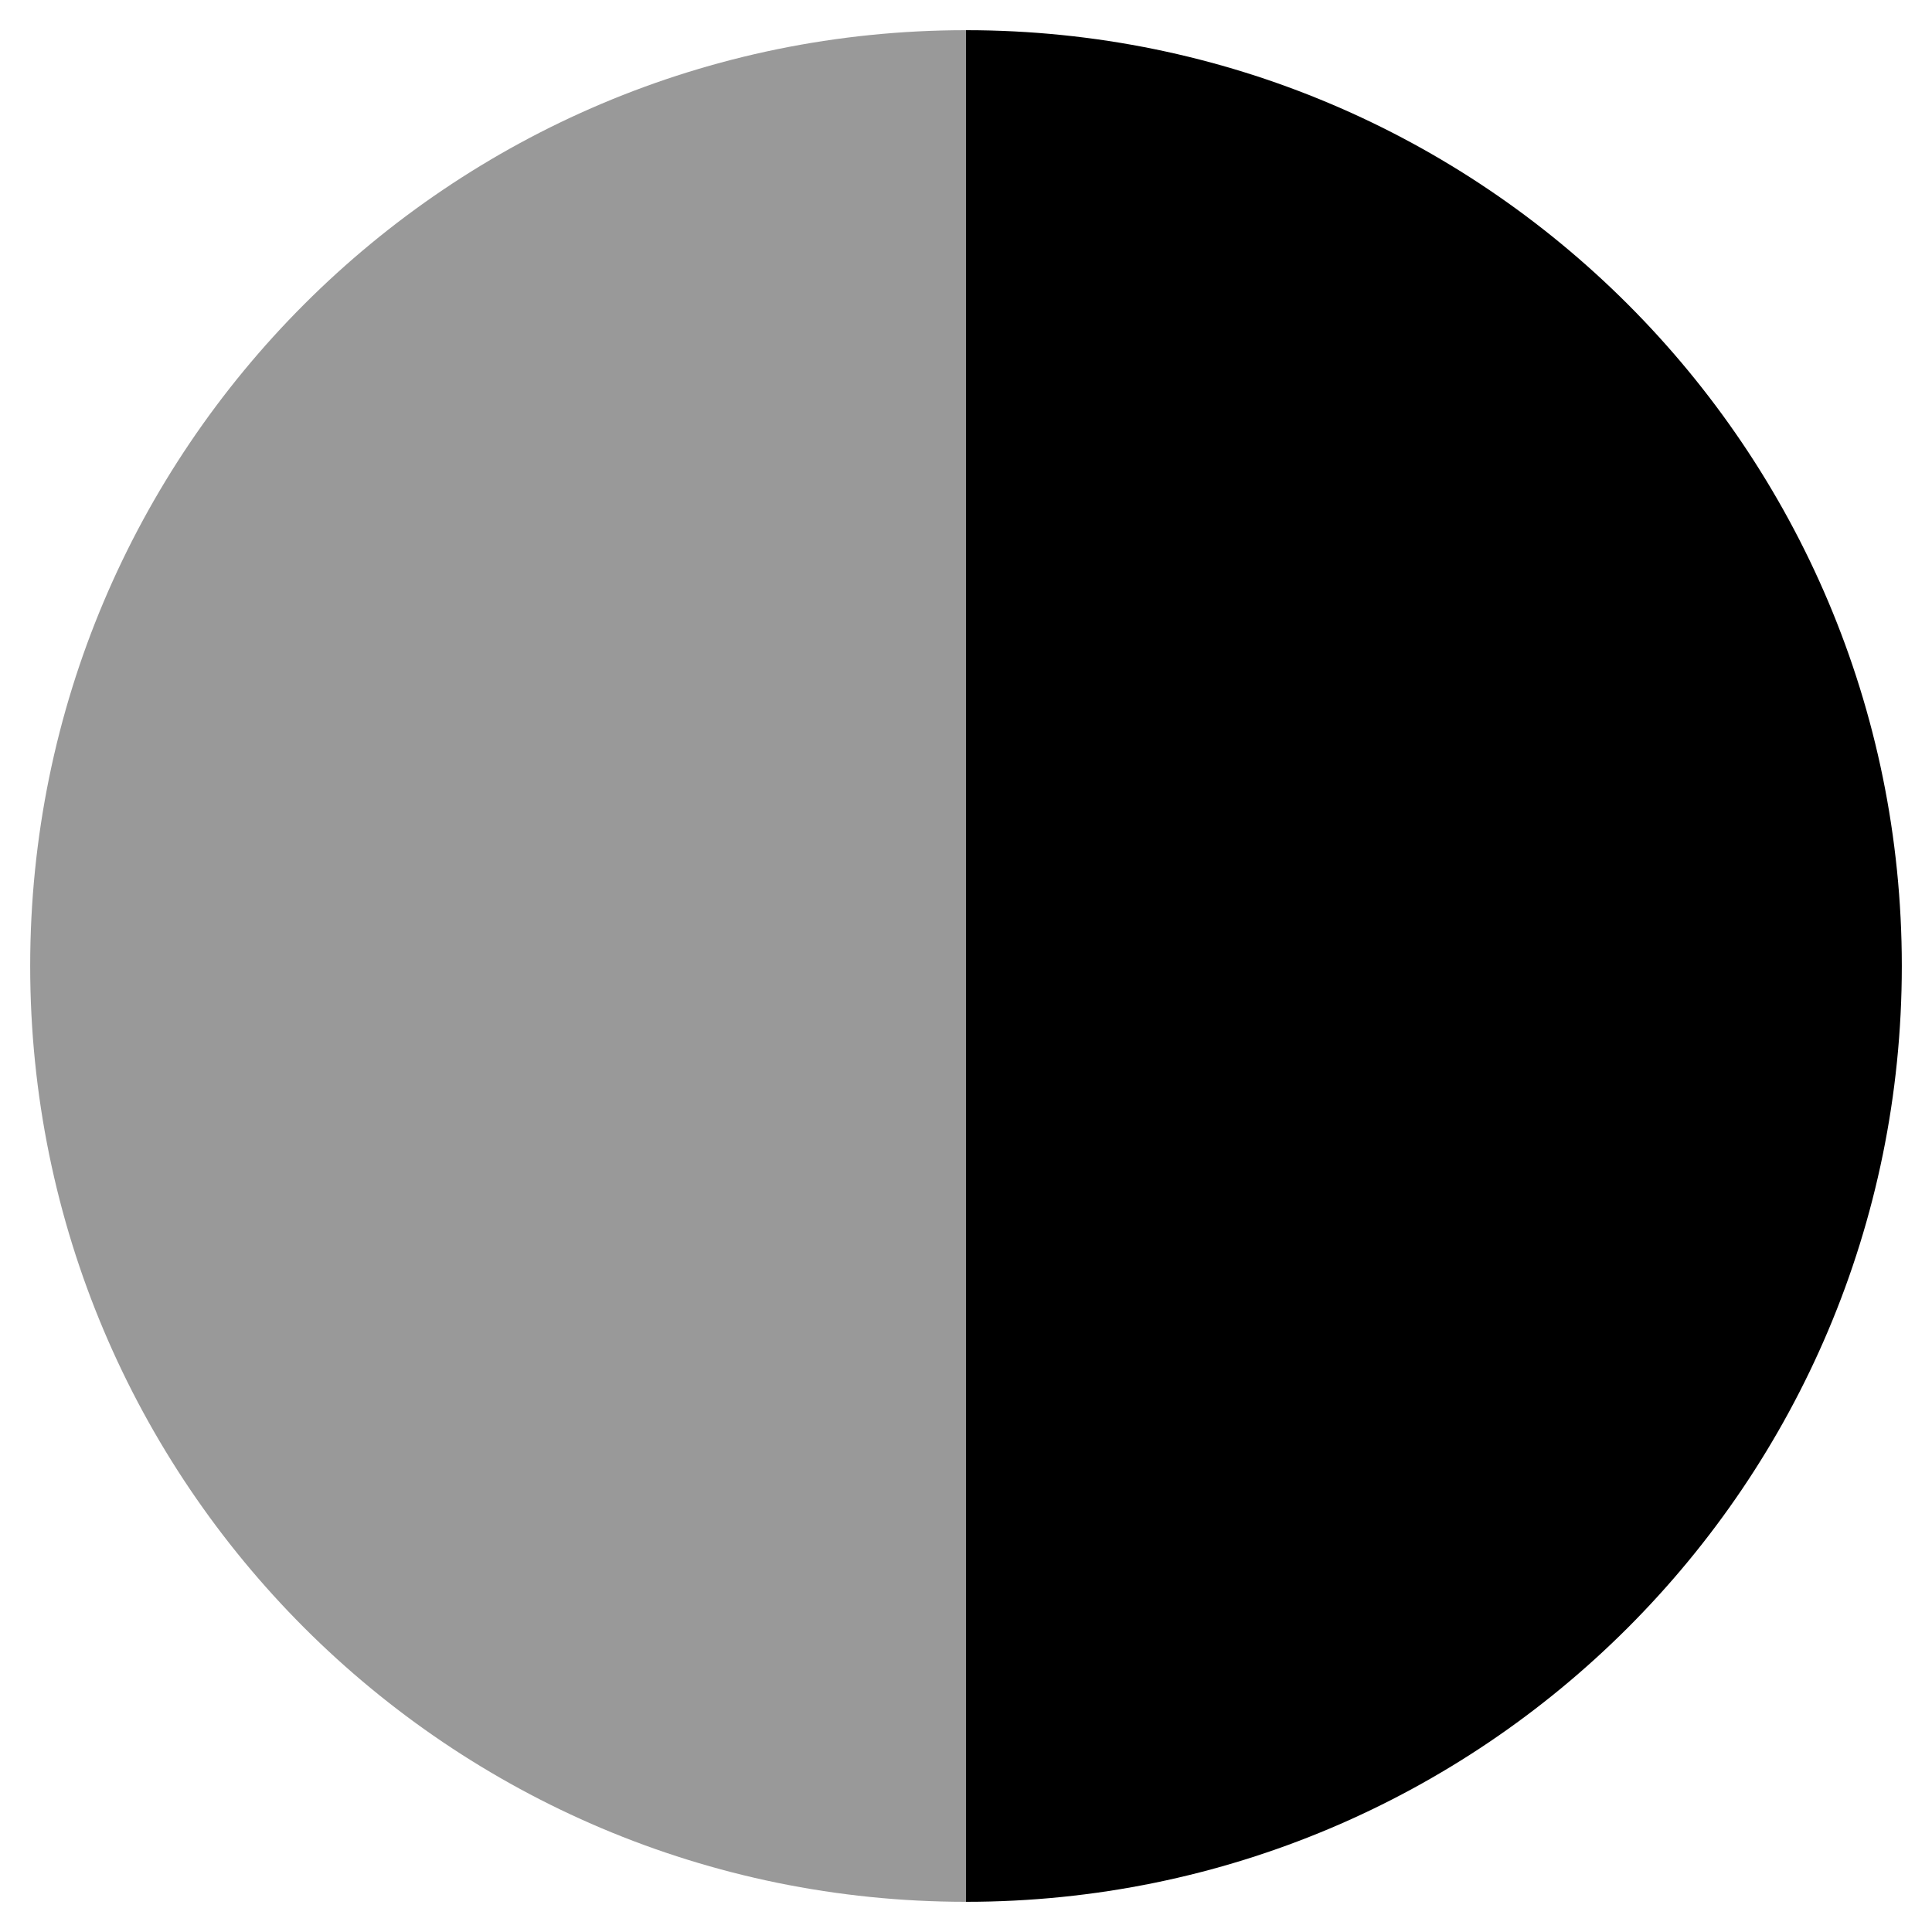
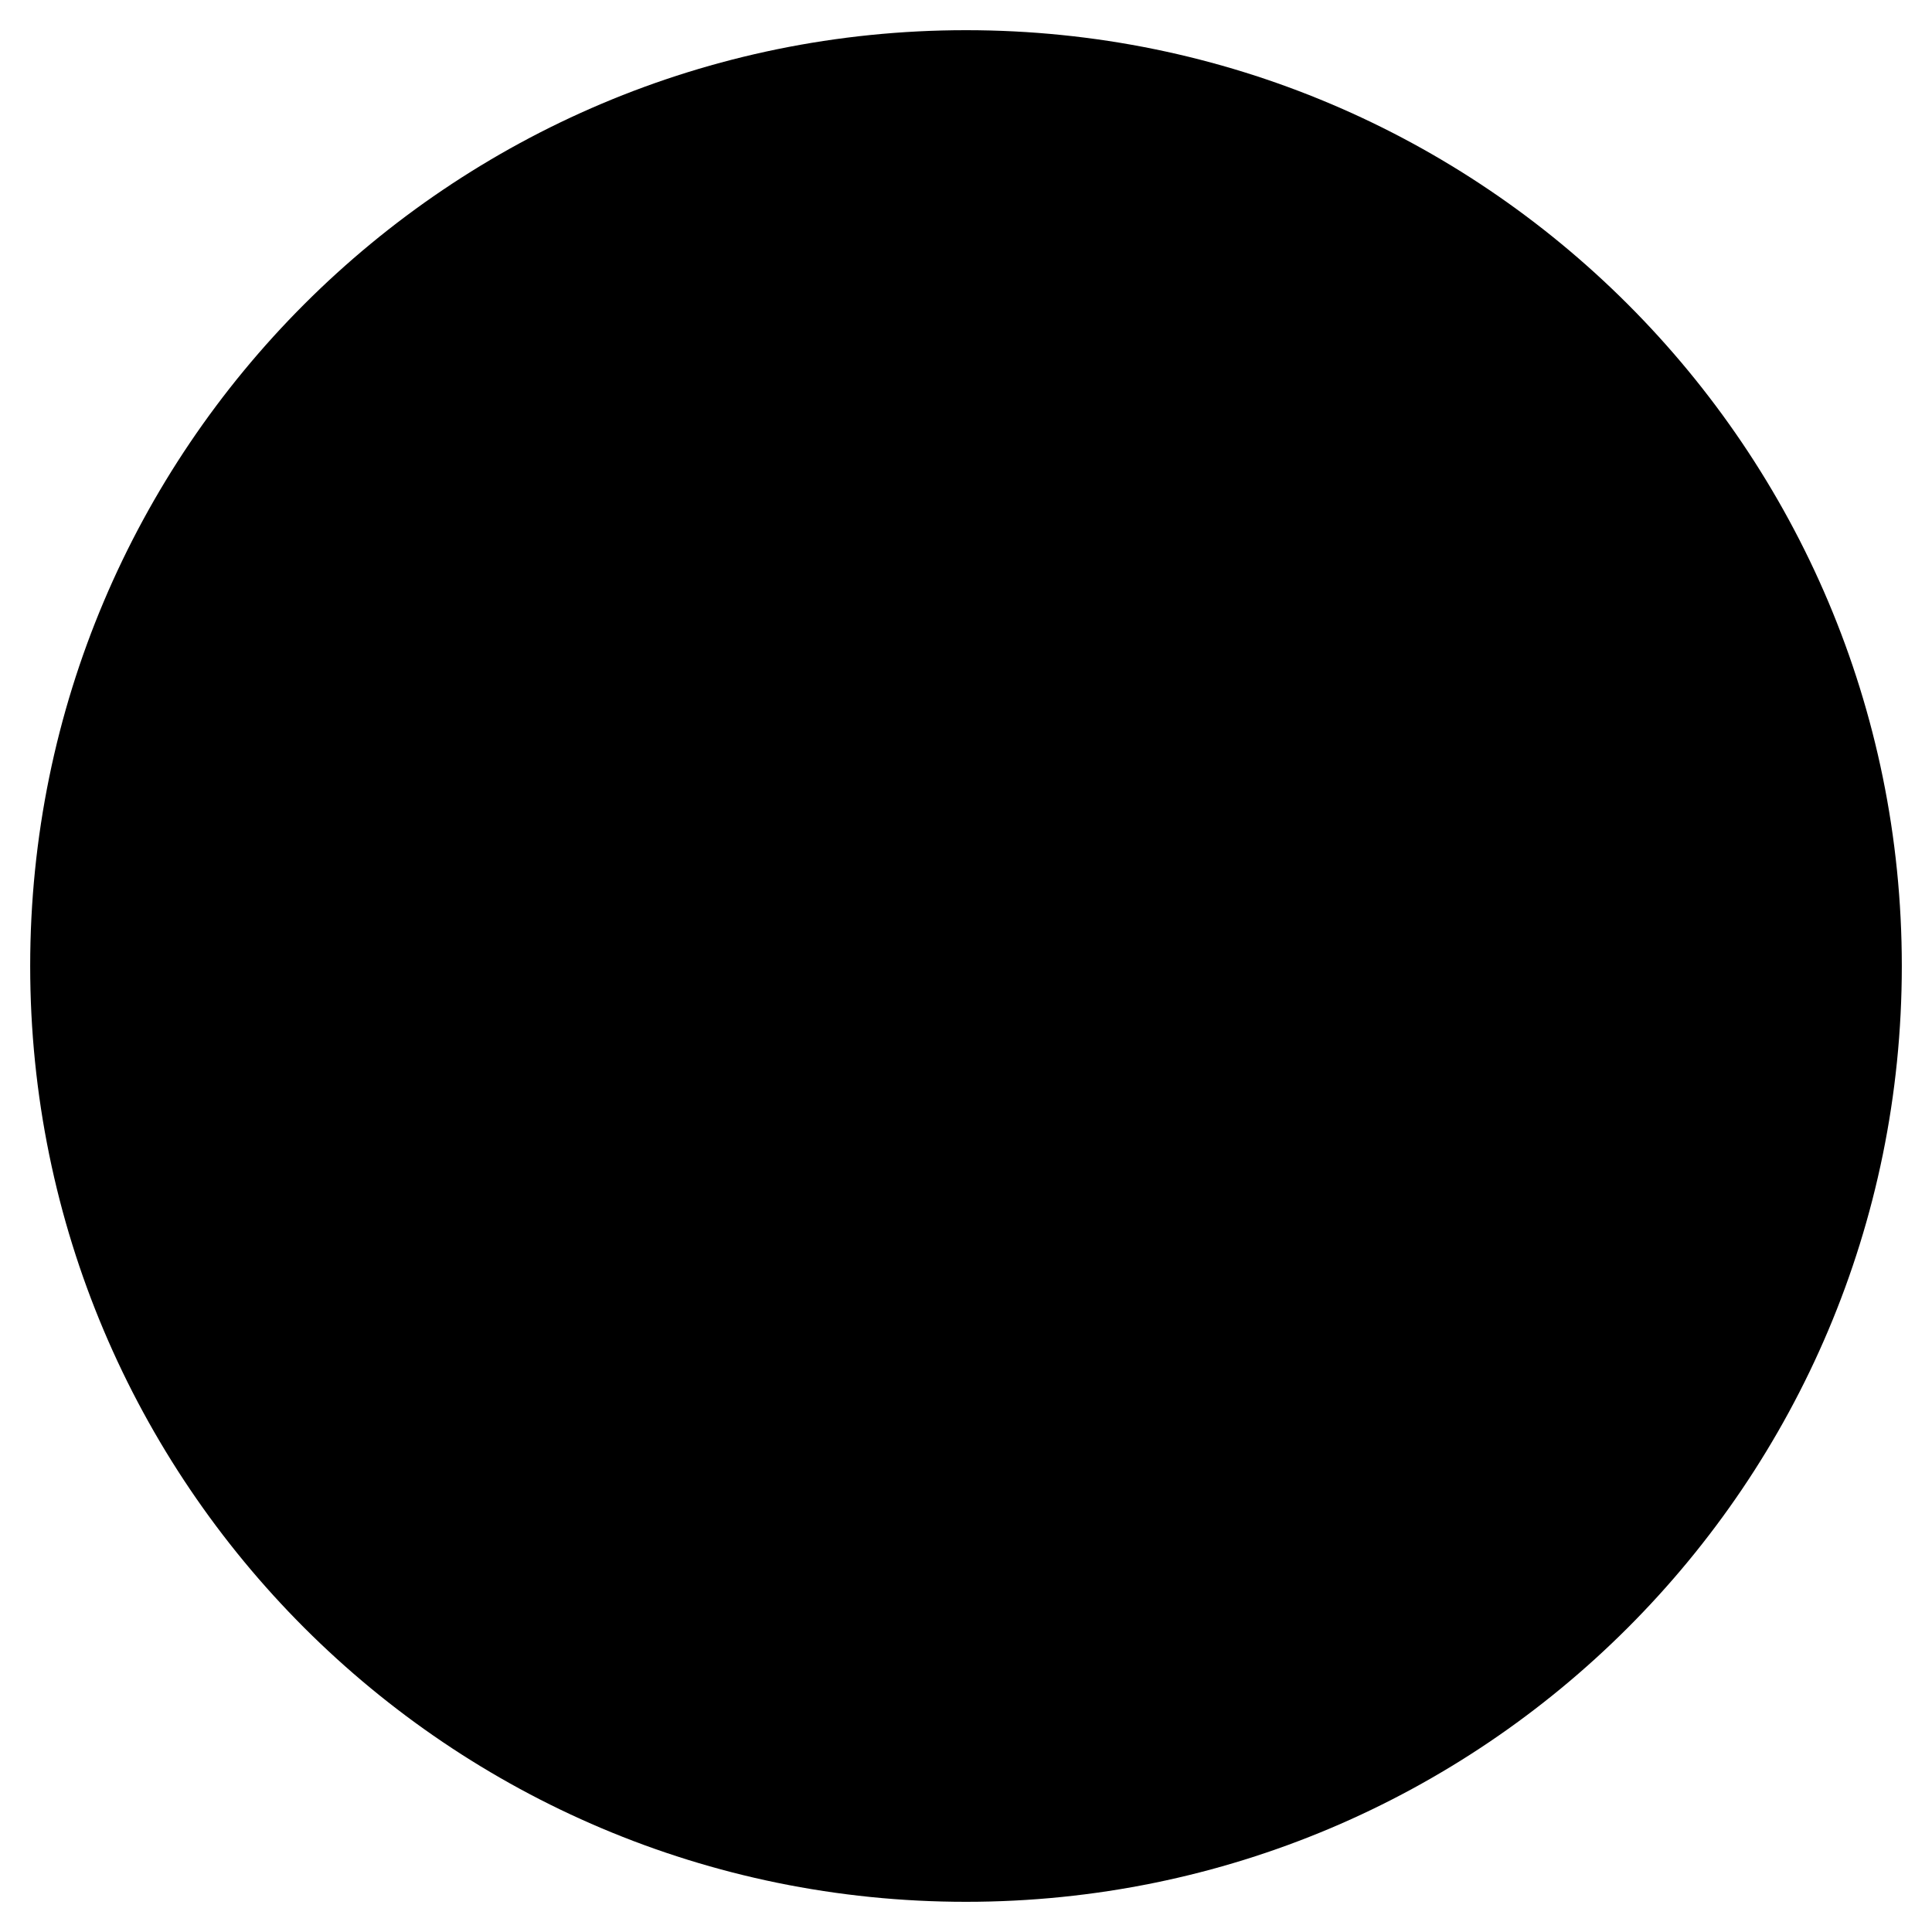
- <svg xmlns="http://www.w3.org/2000/svg" viewBox="0 0 512 512">
-   <defs>
-     <style>
-       .g-secondary {
-         opacity: 0.4;
-       }
-     </style>
-   </defs>
-   <path d="M504 256c0 137-111 248-248 248V8c137 0 248 111 248 248z" class="g-primary" />
-   <path d="M256 8v496C119 504 8 393 8 256S119 8 256 8z" class="g-secondary" />
+ <svg xmlns="http://www.w3.org/2000/svg" viewBox="0 0 512 512" width="1.125em" height="1.125em">
+   <path d="M504 256c0 137-111 248-248 248V8c137 0 248 111 248 248z" />
+   <path d="M256 8v496C119 504 8 393 8 256S119 8 256 8z" class="g-icon-opacity" />
</svg>
